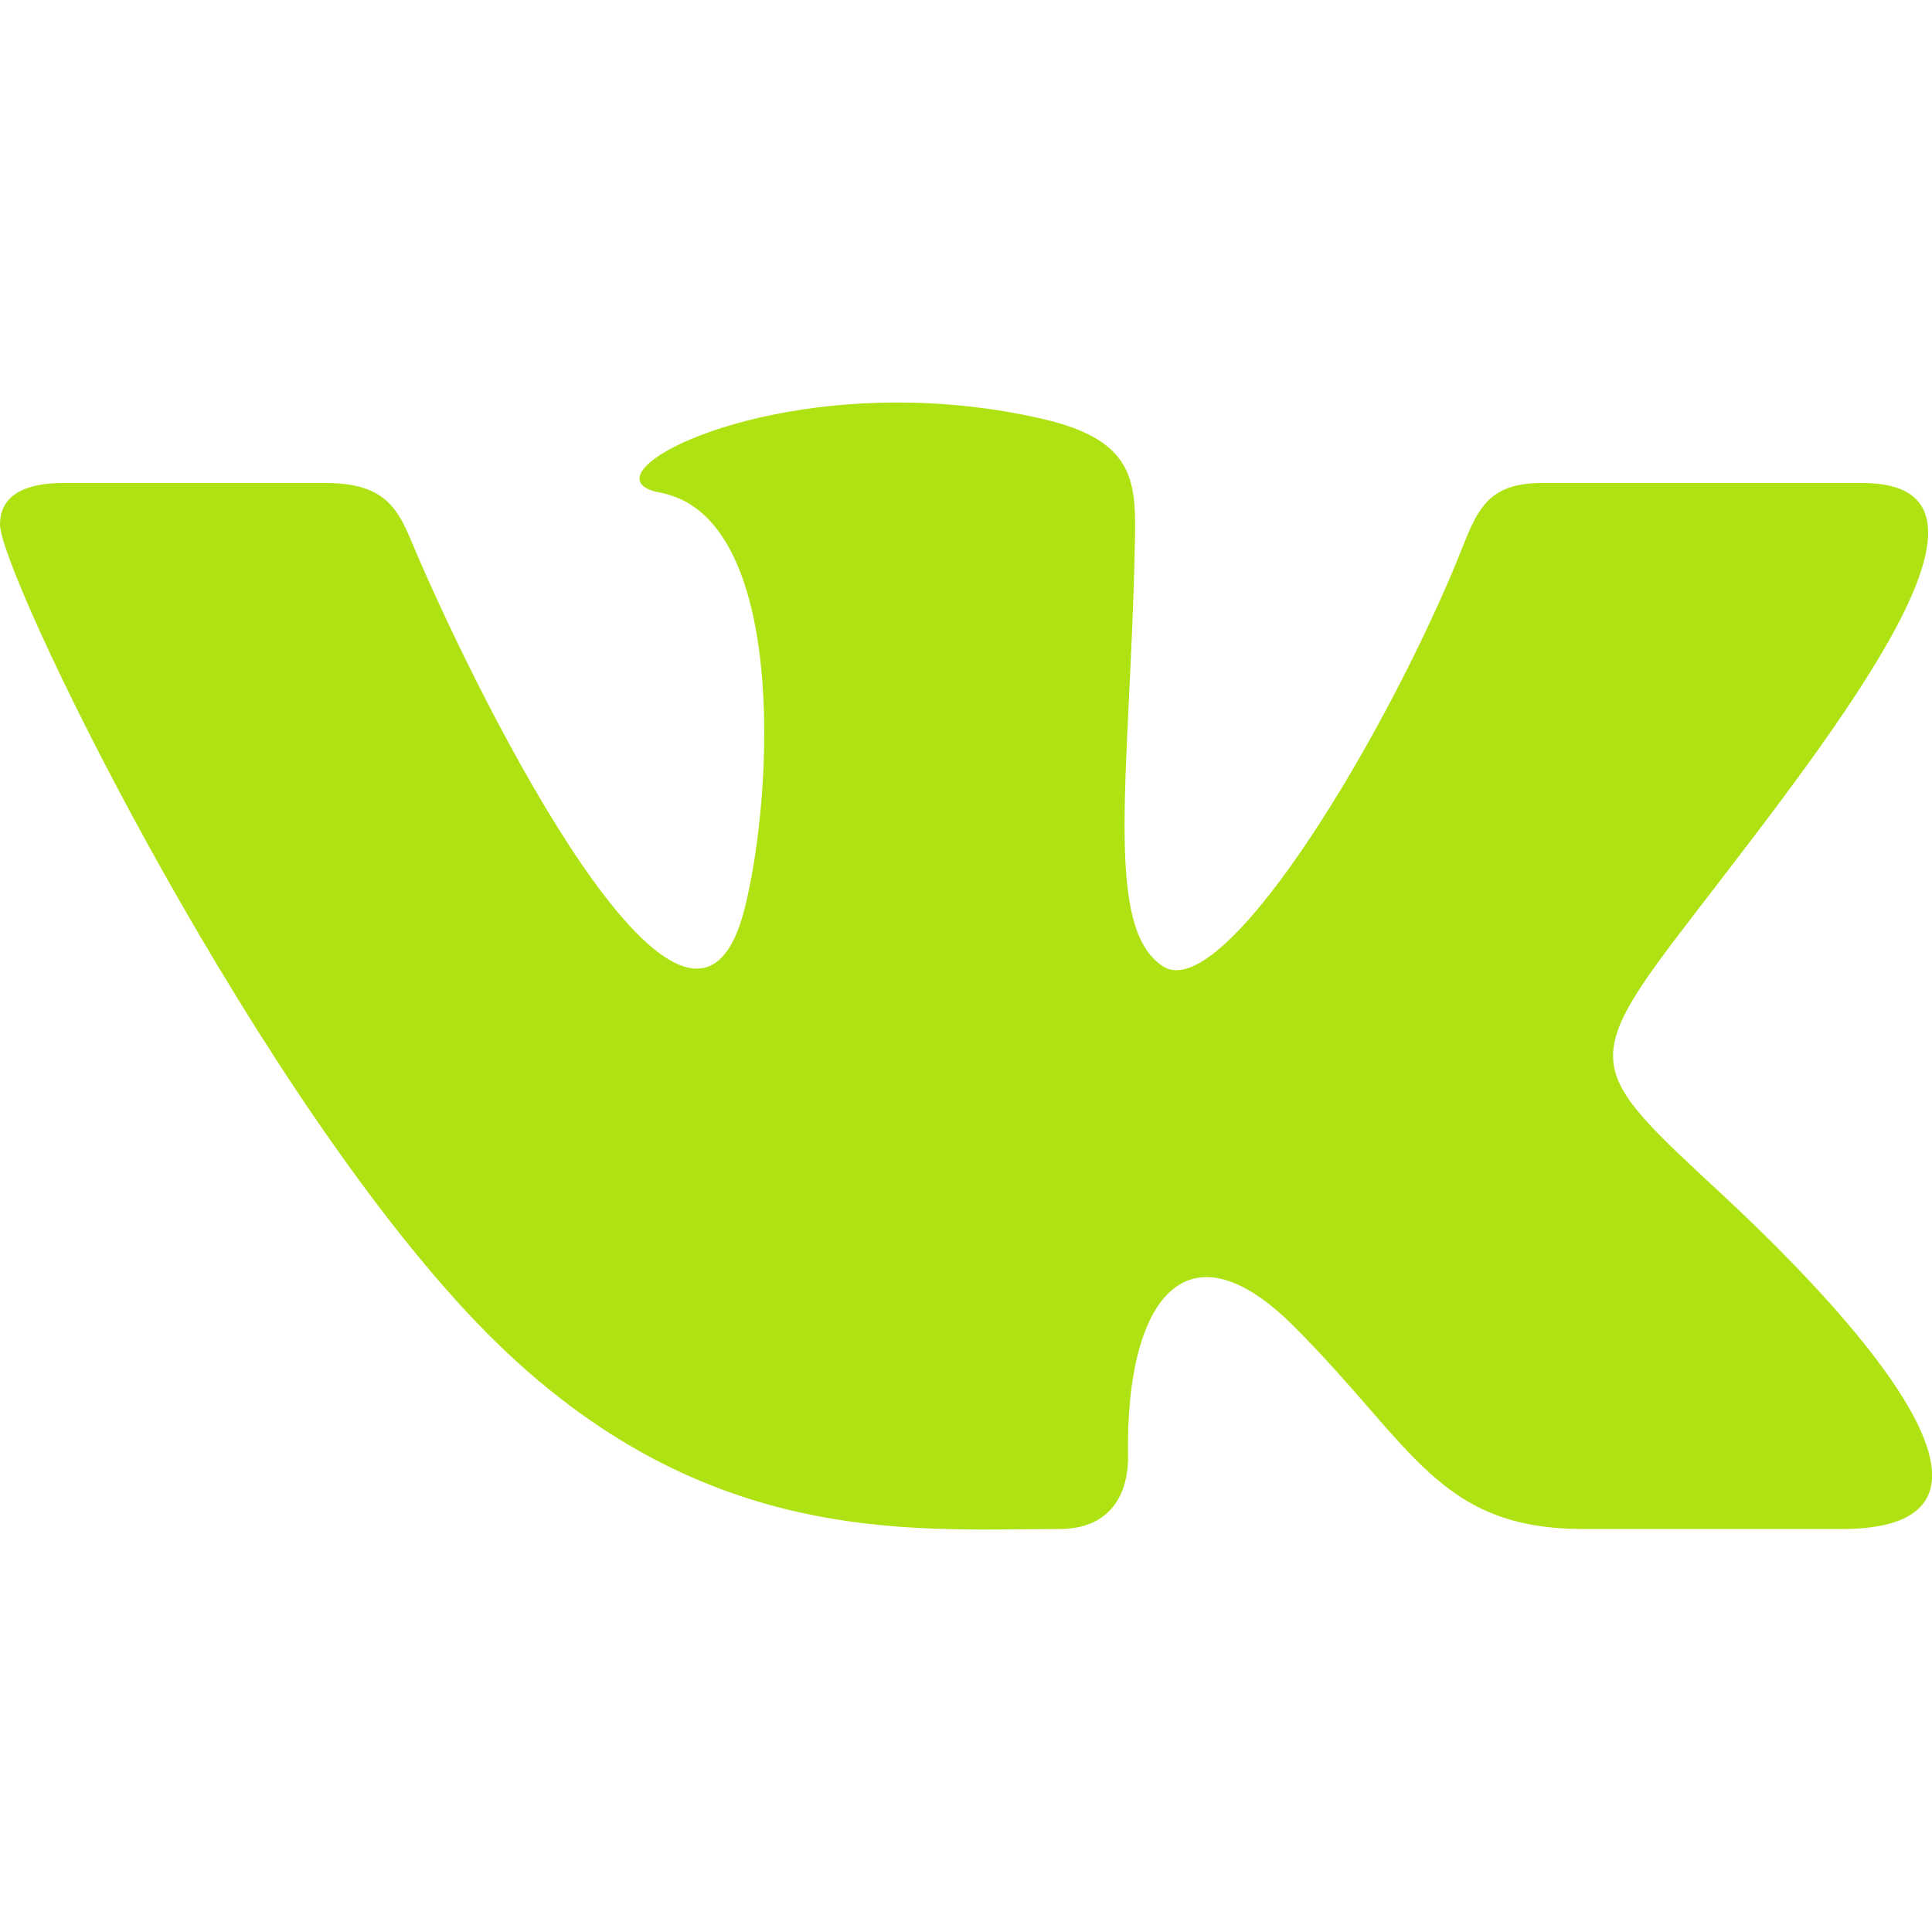
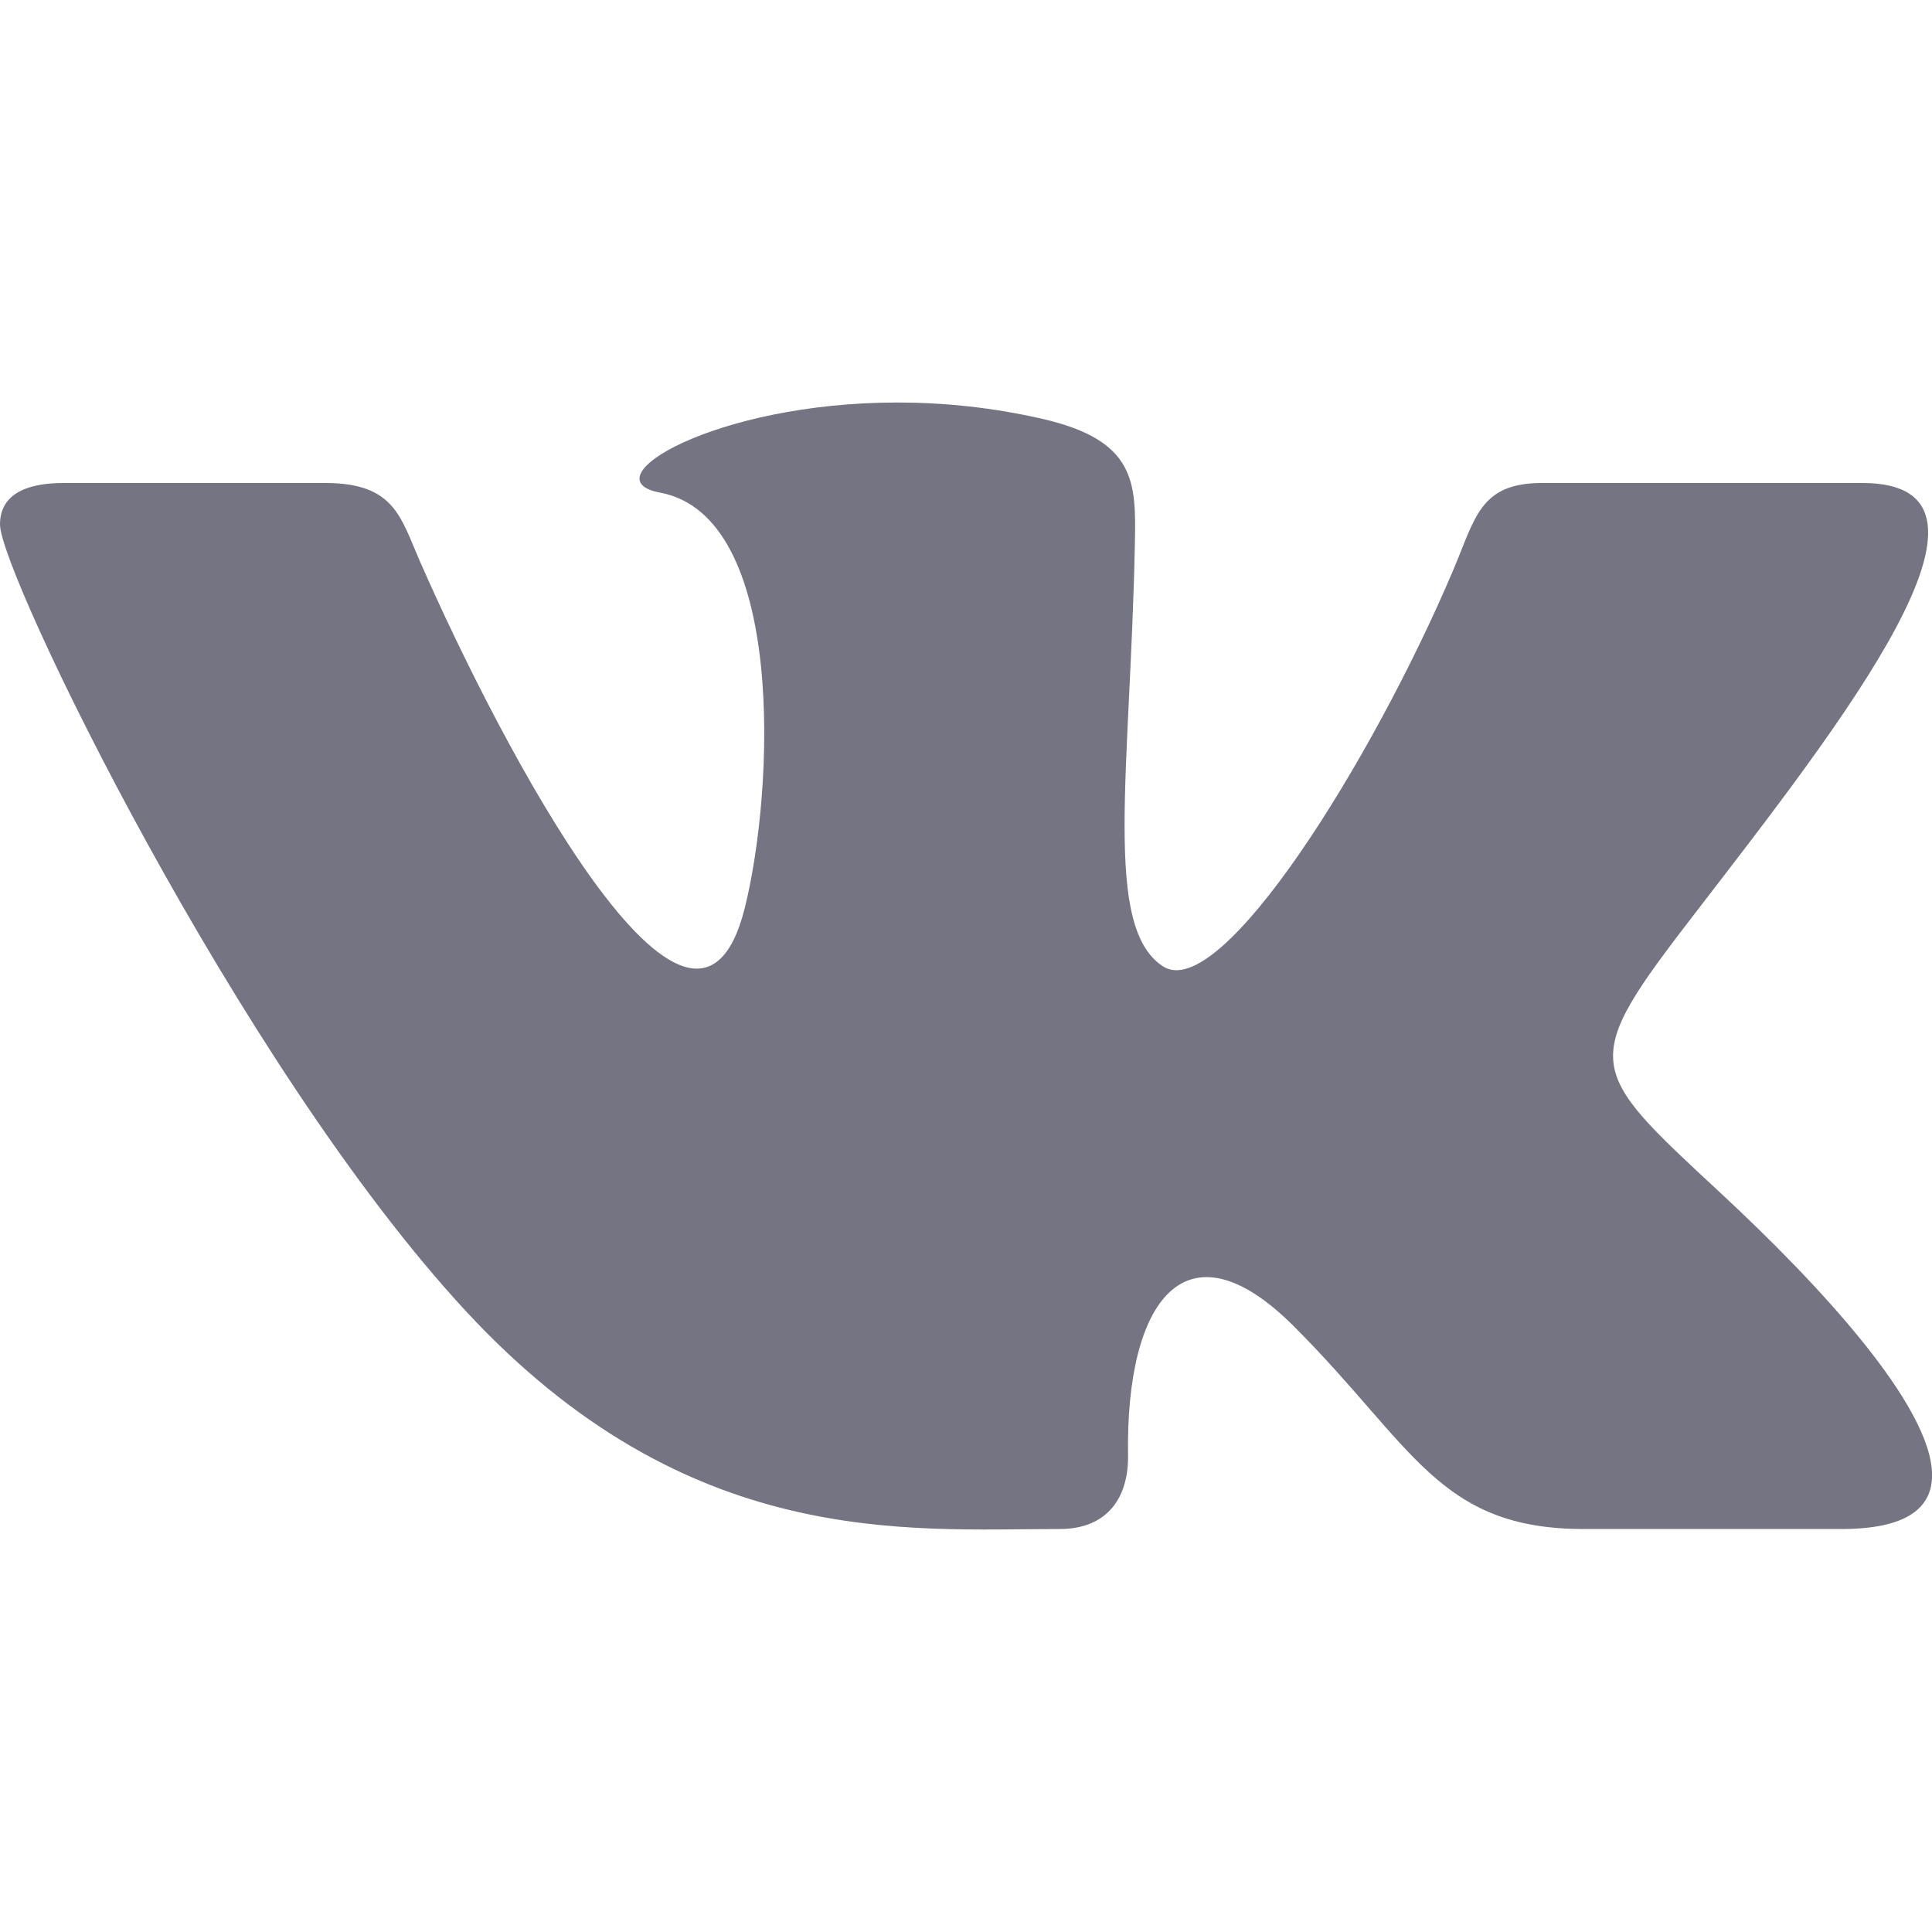
<svg xmlns="http://www.w3.org/2000/svg" width="24" height="24" viewBox="0 0 24 24">
-   <path fill="#afe212" d="M13.162 18.994c.609 0 .858-.406.851-.915-.031-1.917.714-2.949 2.059-1.604 1.488 1.488 1.796 2.519 3.603 2.519h3.2c.808 0 1.126-.26 1.126-.668 0-.863-1.421-2.386-2.625-3.504-1.686-1.565-1.765-1.602-.313-3.486 1.801-2.339 4.157-5.336 2.073-5.336h-3.981c-.772 0-.828.435-1.103 1.083-.995 2.347-2.886 5.387-3.604 4.922-.751-.485-.407-2.406-.35-5.261.015-.754.011-1.271-1.141-1.539-.629-.145-1.241-.205-1.809-.205-2.273 0-3.841.953-2.95 1.119 1.571.293 1.42 3.692 1.054 5.16-.638 2.556-3.036-2.024-4.035-4.305-.241-.548-.315-.974-1.175-.974h-3.255c-.492 0-.787.16-.787.516 0 .602 2.96 6.72 5.786 9.77 2.756 2.975 5.48 2.708 7.376 2.708z" />
+   <path fill="#757482" d="M13.162 18.994c.609 0 .858-.406.851-.915-.031-1.917.714-2.949 2.059-1.604 1.488 1.488 1.796 2.519 3.603 2.519h3.2c.808 0 1.126-.26 1.126-.668 0-.863-1.421-2.386-2.625-3.504-1.686-1.565-1.765-1.602-.313-3.486 1.801-2.339 4.157-5.336 2.073-5.336h-3.981c-.772 0-.828.435-1.103 1.083-.995 2.347-2.886 5.387-3.604 4.922-.751-.485-.407-2.406-.35-5.261.015-.754.011-1.271-1.141-1.539-.629-.145-1.241-.205-1.809-.205-2.273 0-3.841.953-2.95 1.119 1.571.293 1.42 3.692 1.054 5.16-.638 2.556-3.036-2.024-4.035-4.305-.241-.548-.315-.974-1.175-.974h-3.255c-.492 0-.787.16-.787.516 0 .602 2.96 6.72 5.786 9.77 2.756 2.975 5.48 2.708 7.376 2.708z" />
</svg>
